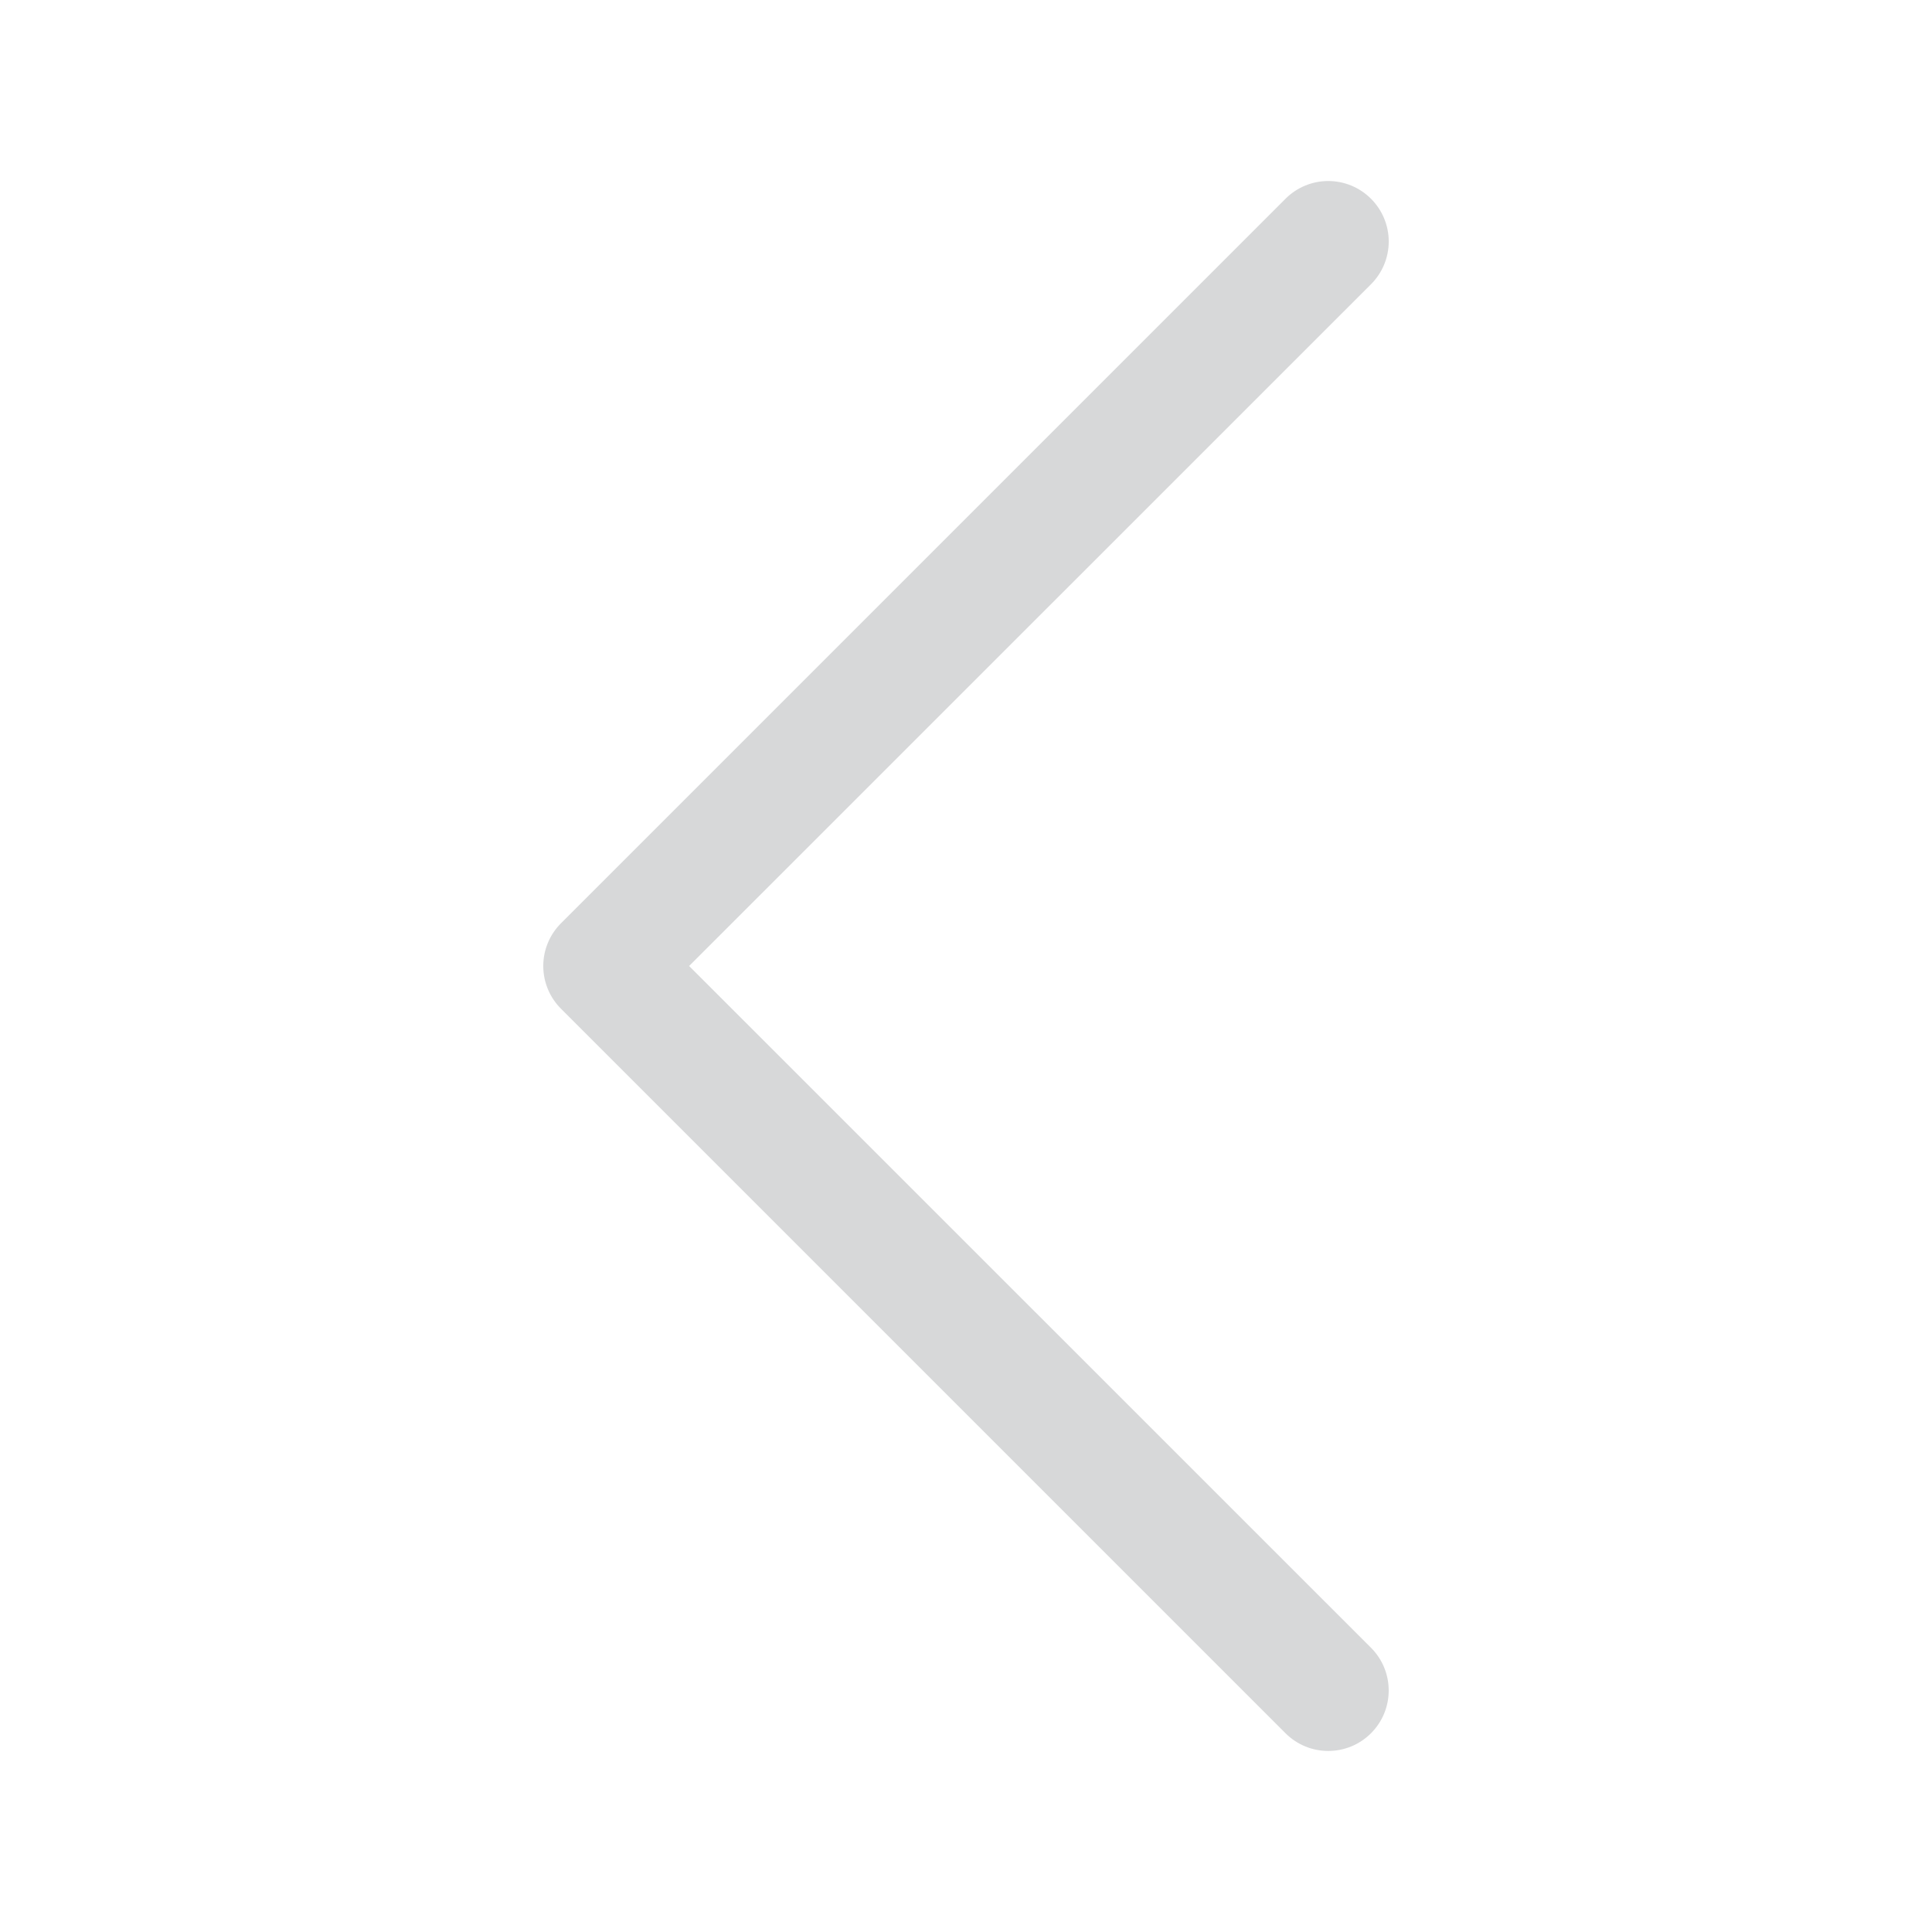
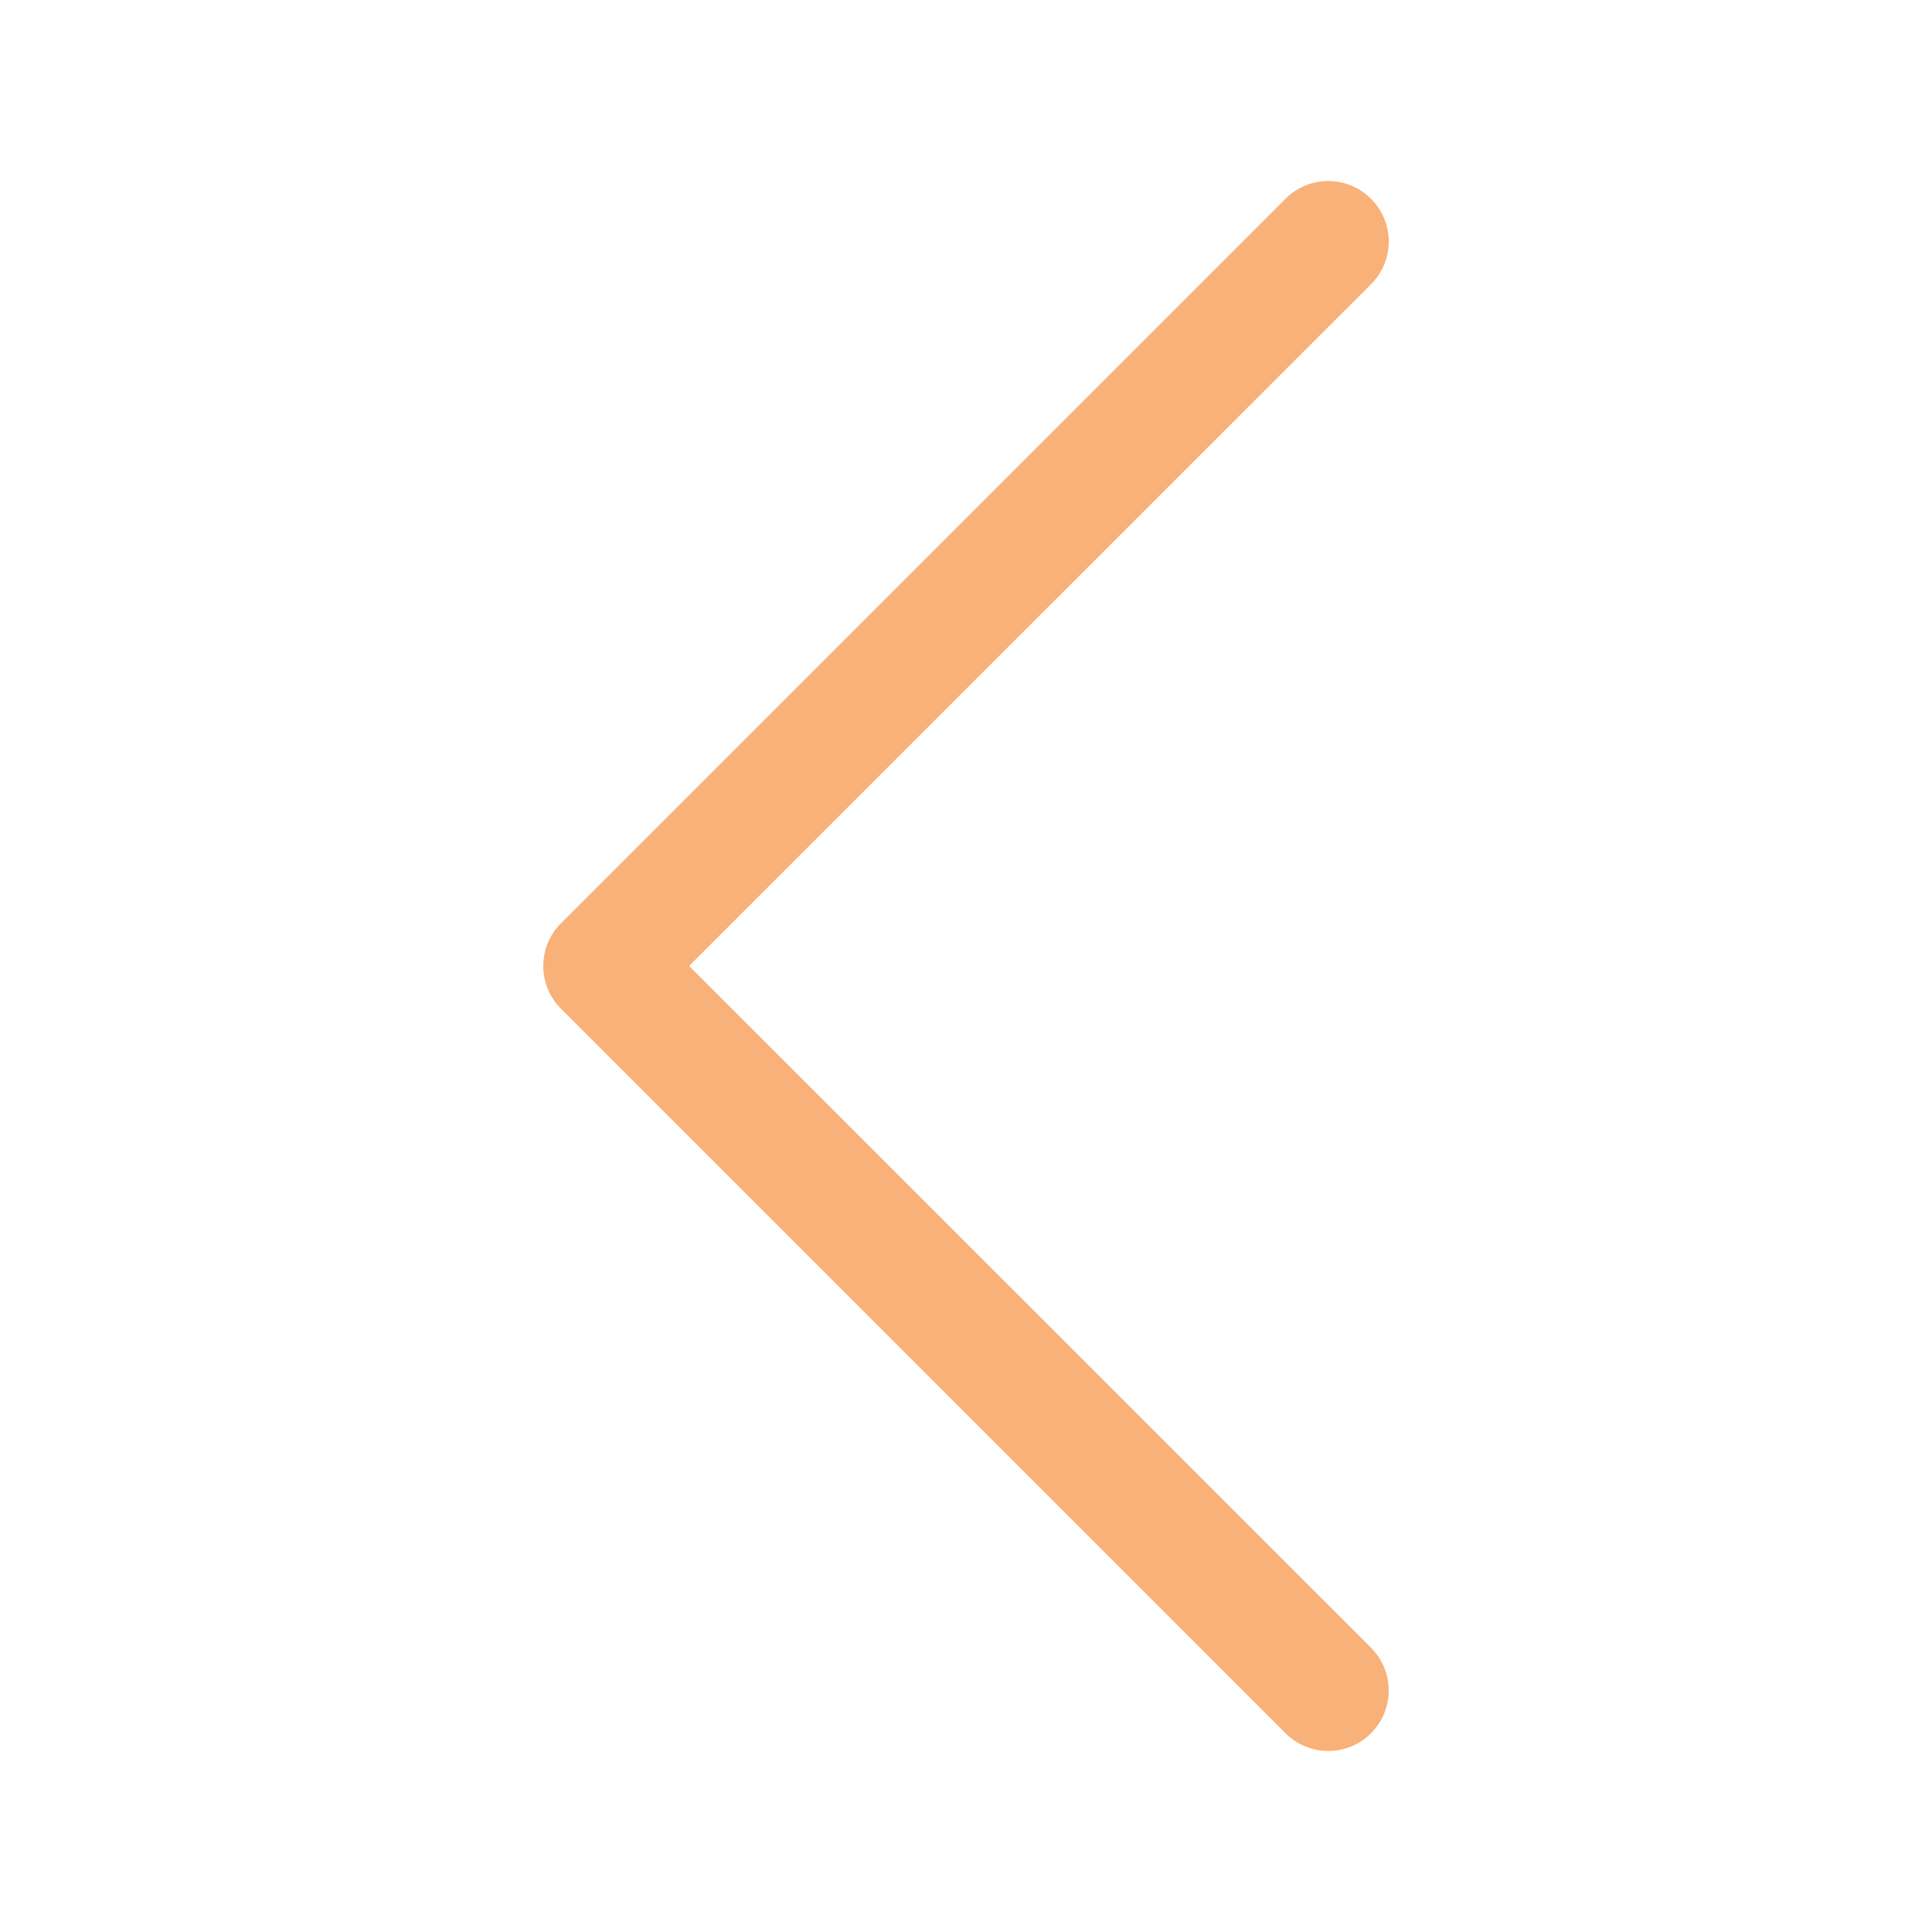
- <svg xmlns="http://www.w3.org/2000/svg" width="16" height="16" fill="#D7D8D9" viewBox="0 0 16 16">
+ <svg xmlns="http://www.w3.org/2000/svg" width="16" height="16" fill="#F8B179" viewBox="0 0 16 16">
  <path fill-rule="evenodd" d="M11.354 1.646a.5.5 0 0 1 0 .708L5.707 8l5.647 5.646a.5.5 0 0 1-.708.708l-6-6a.5.5 0 0 1 0-.708l6-6a.5.5 0 0 1 .708 0" />
</svg>
